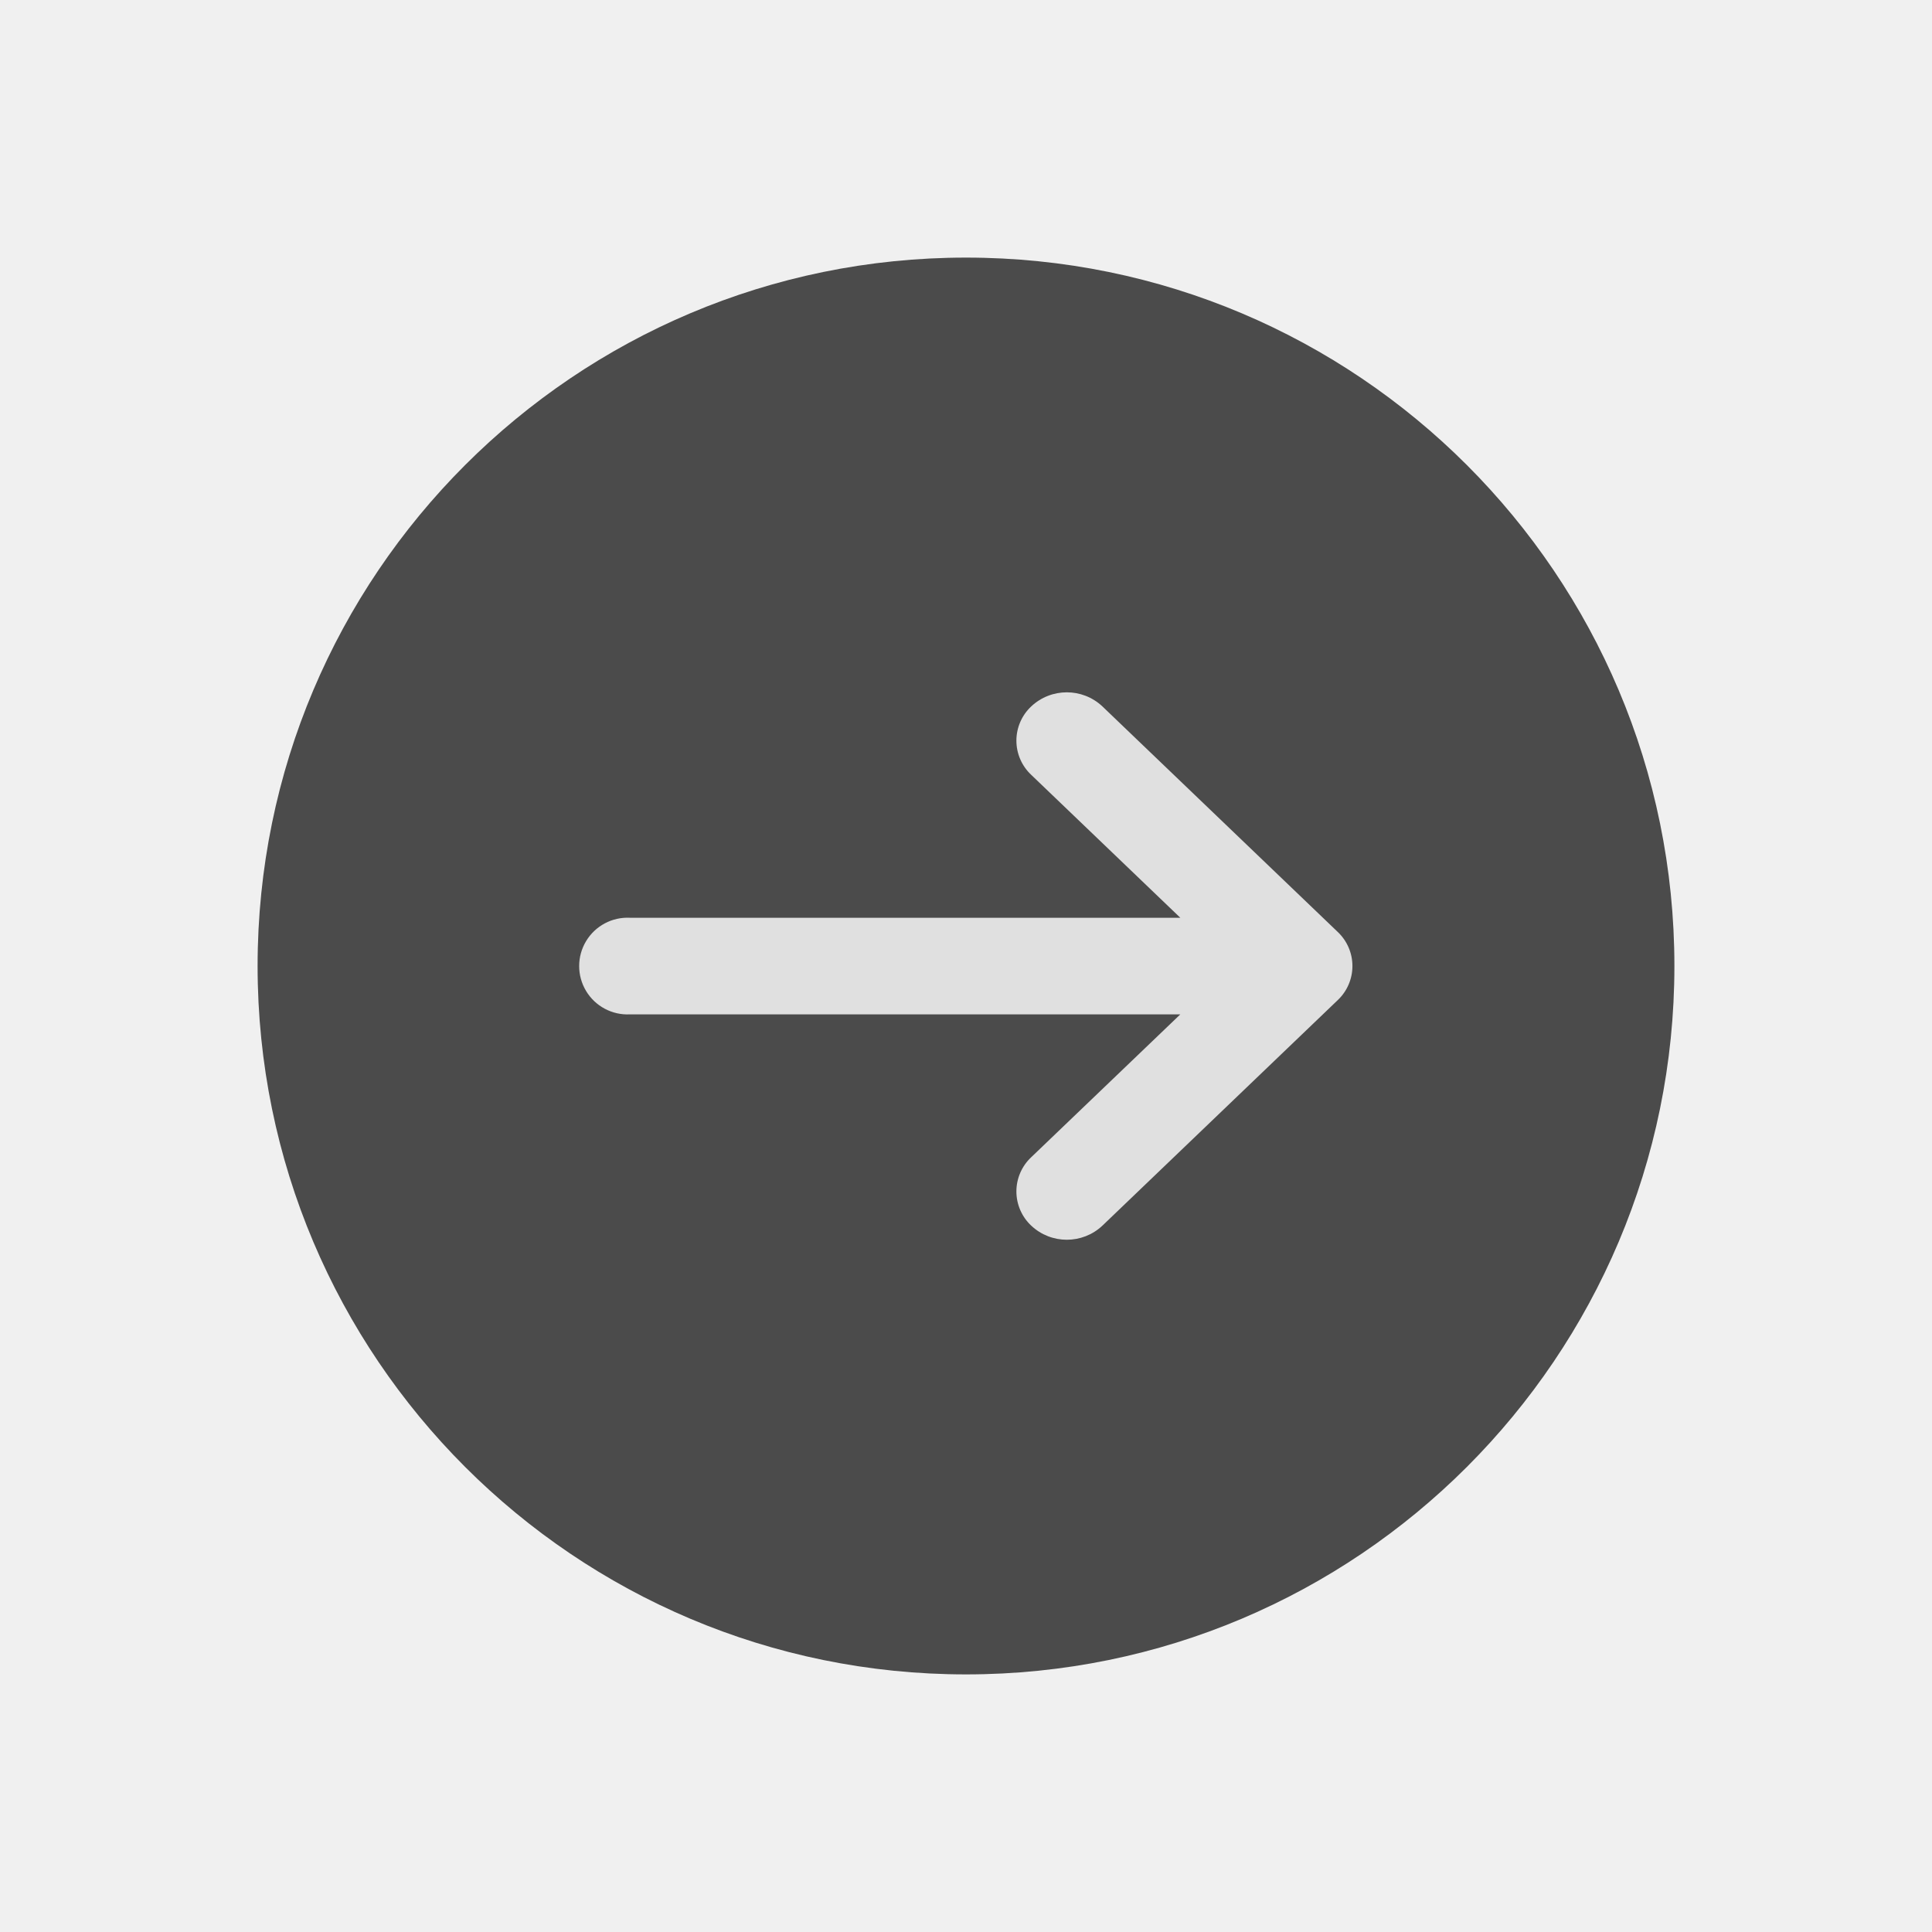
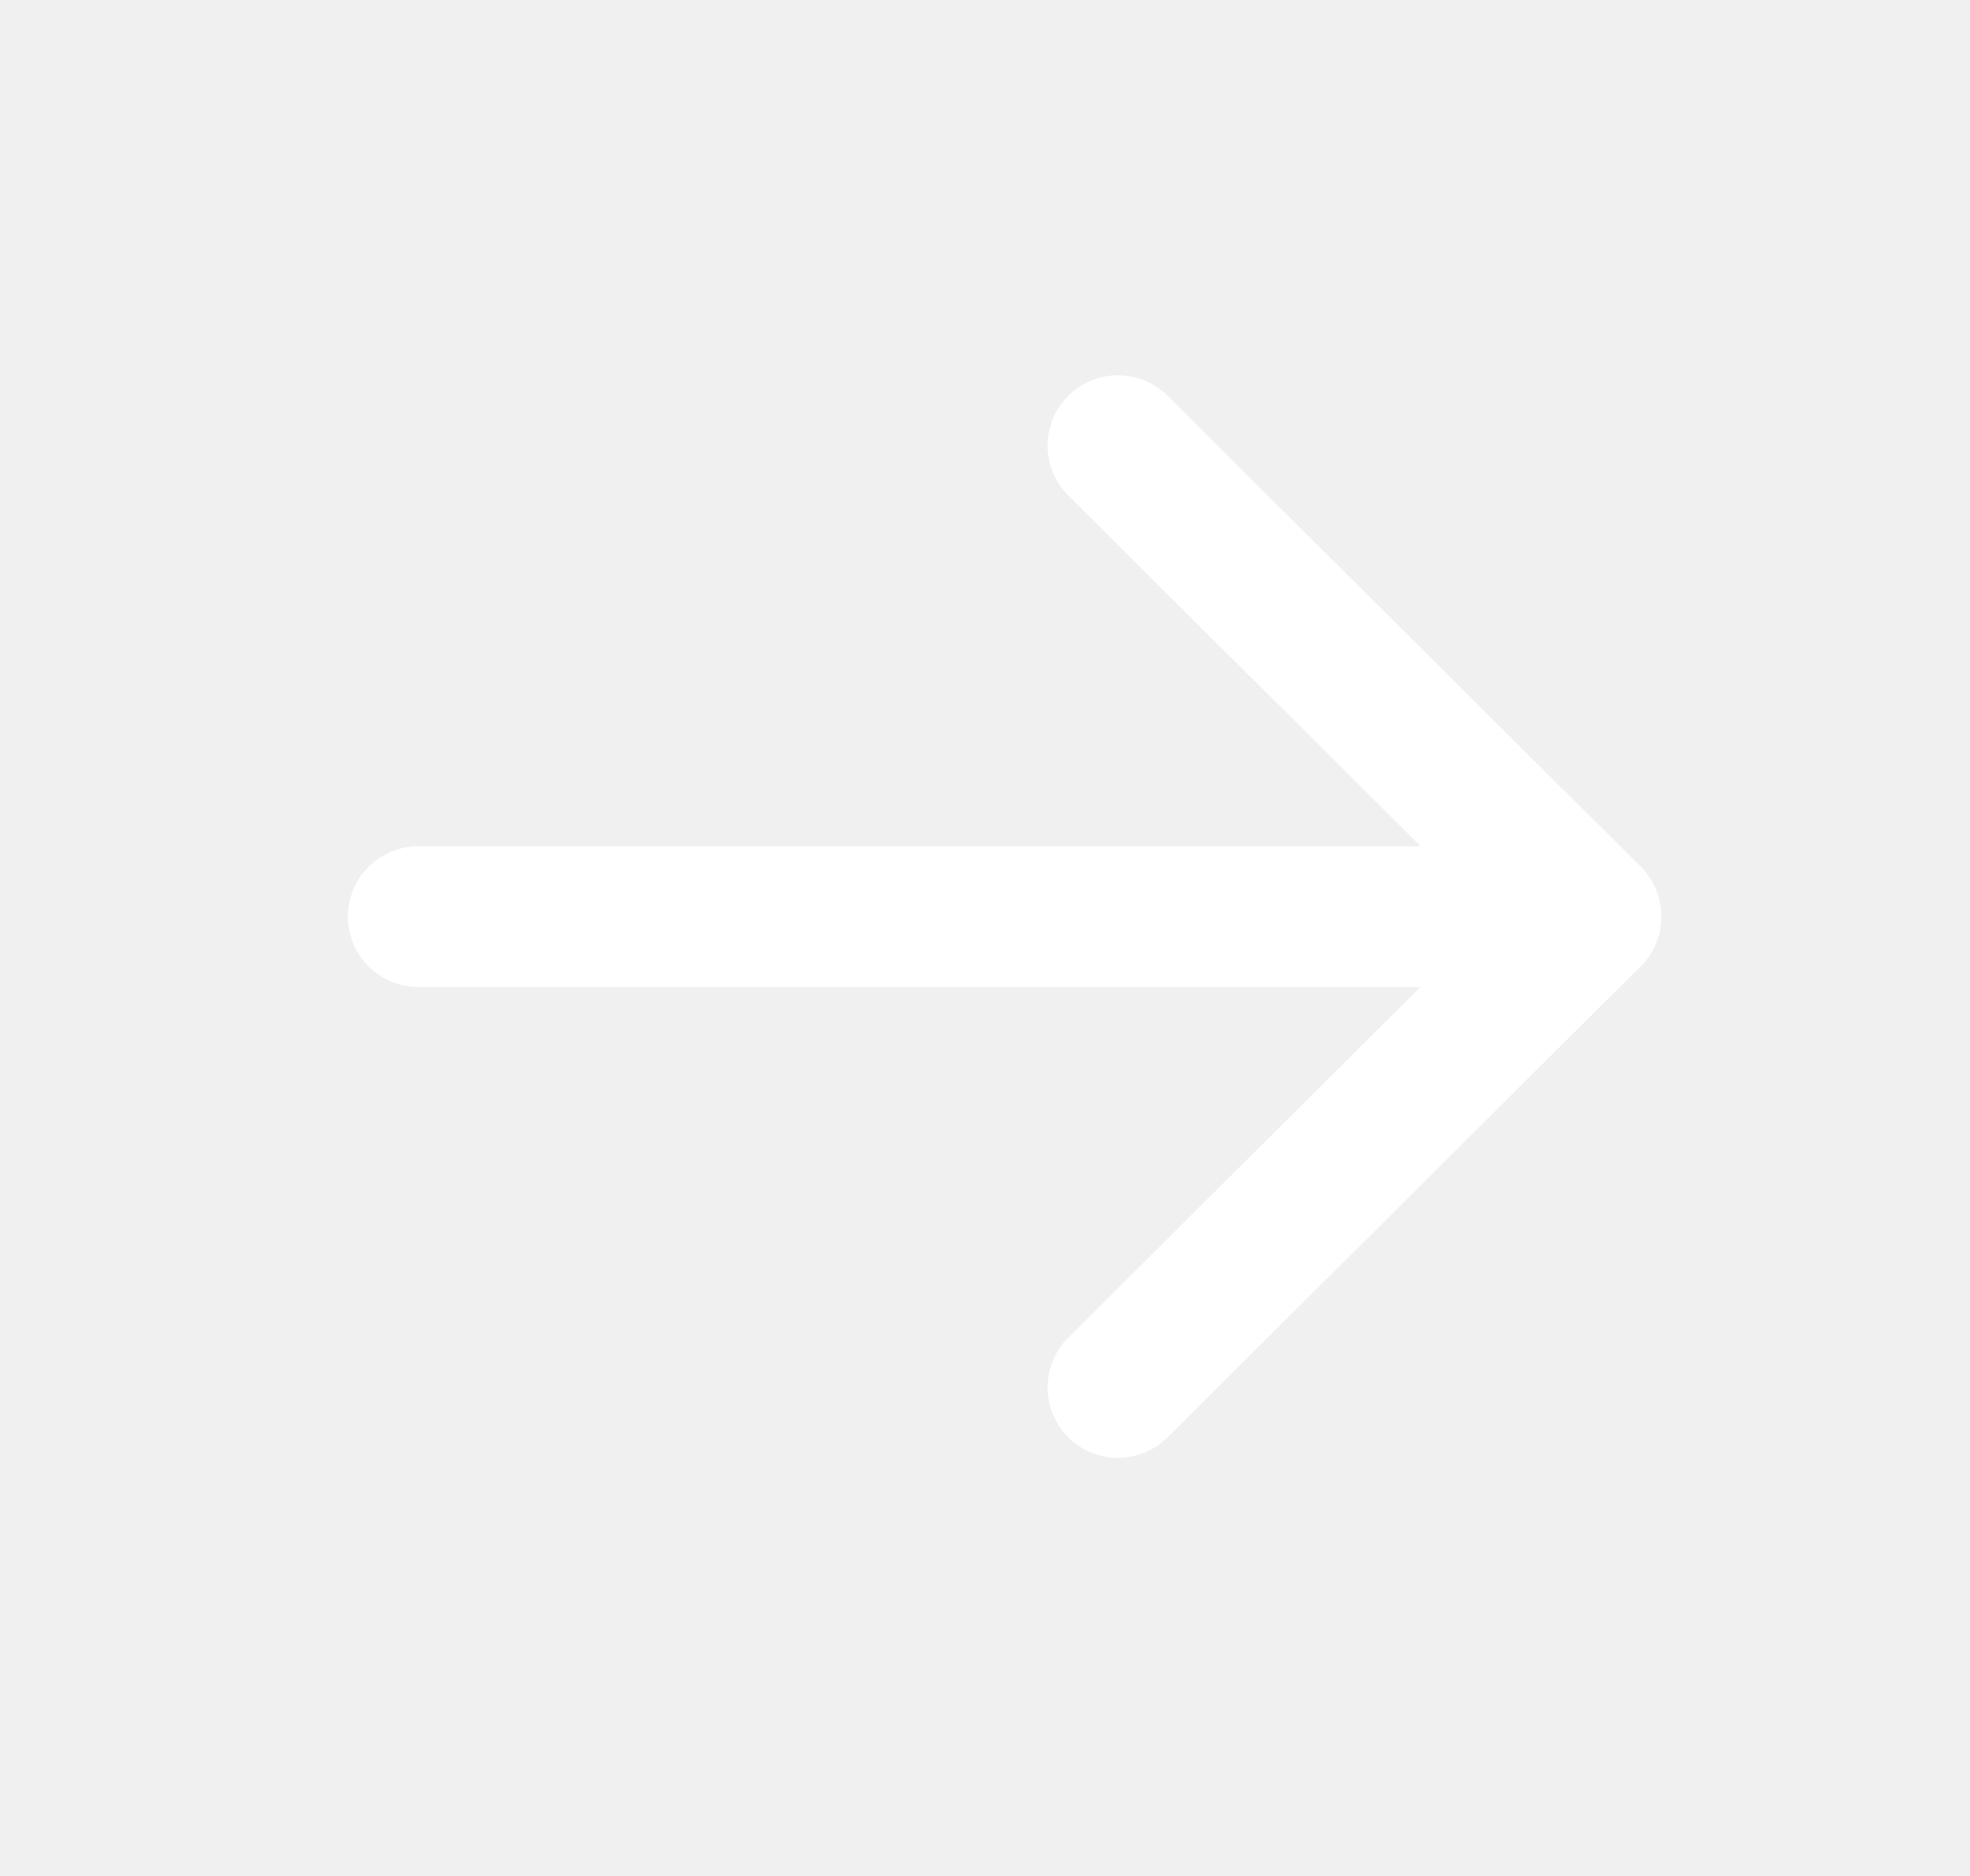
- <svg xmlns="http://www.w3.org/2000/svg" id="icon_arrowr2" width="30" height="30" viewBox="0 0 30 30">
-   <rect id="icon_trim" data-name="icon trim" width="30" height="30" fill="none" />
-   <g id="arrow-right-circle" transform="translate(2.75 2.75)">
-     <path id="Path_117651" data-name="Path 117651" d="M12.25,1.25a11,11,0,1,0,11,11A11,11,0,0,0,12.25,1.25Z" fill="#4b4b4b" />
-     <path id="Path_117652" data-name="Path 117652" d="M13.262,14.97a.728.728,0,0,0,0,1.061.807.807,0,0,0,1.107,0l3.652-3.5a.728.728,0,0,0,0-1.061l-3.652-3.5a.807.807,0,0,0-1.107,0,.728.728,0,0,0,0,1.061l2.316,2.22H7.033a.751.751,0,1,0,0,1.5h8.545Z" transform="translate(0 0.25)" fill="#e0e0e0" />
-   </g>
+ <svg xmlns="http://www.w3.org/2000/svg" width="21" height="20" viewBox="0 0 21 20" fill="none">
+   <path d="M16.959 9.772H4.458" stroke="white" stroke-width="1.5" stroke-linecap="round" stroke-linejoin="round" />
+   <path d="M11.917 4.751L16.959 9.771L11.917 14.792" stroke="white" stroke-width="1.5" stroke-linecap="round" stroke-linejoin="round" />
</svg>
